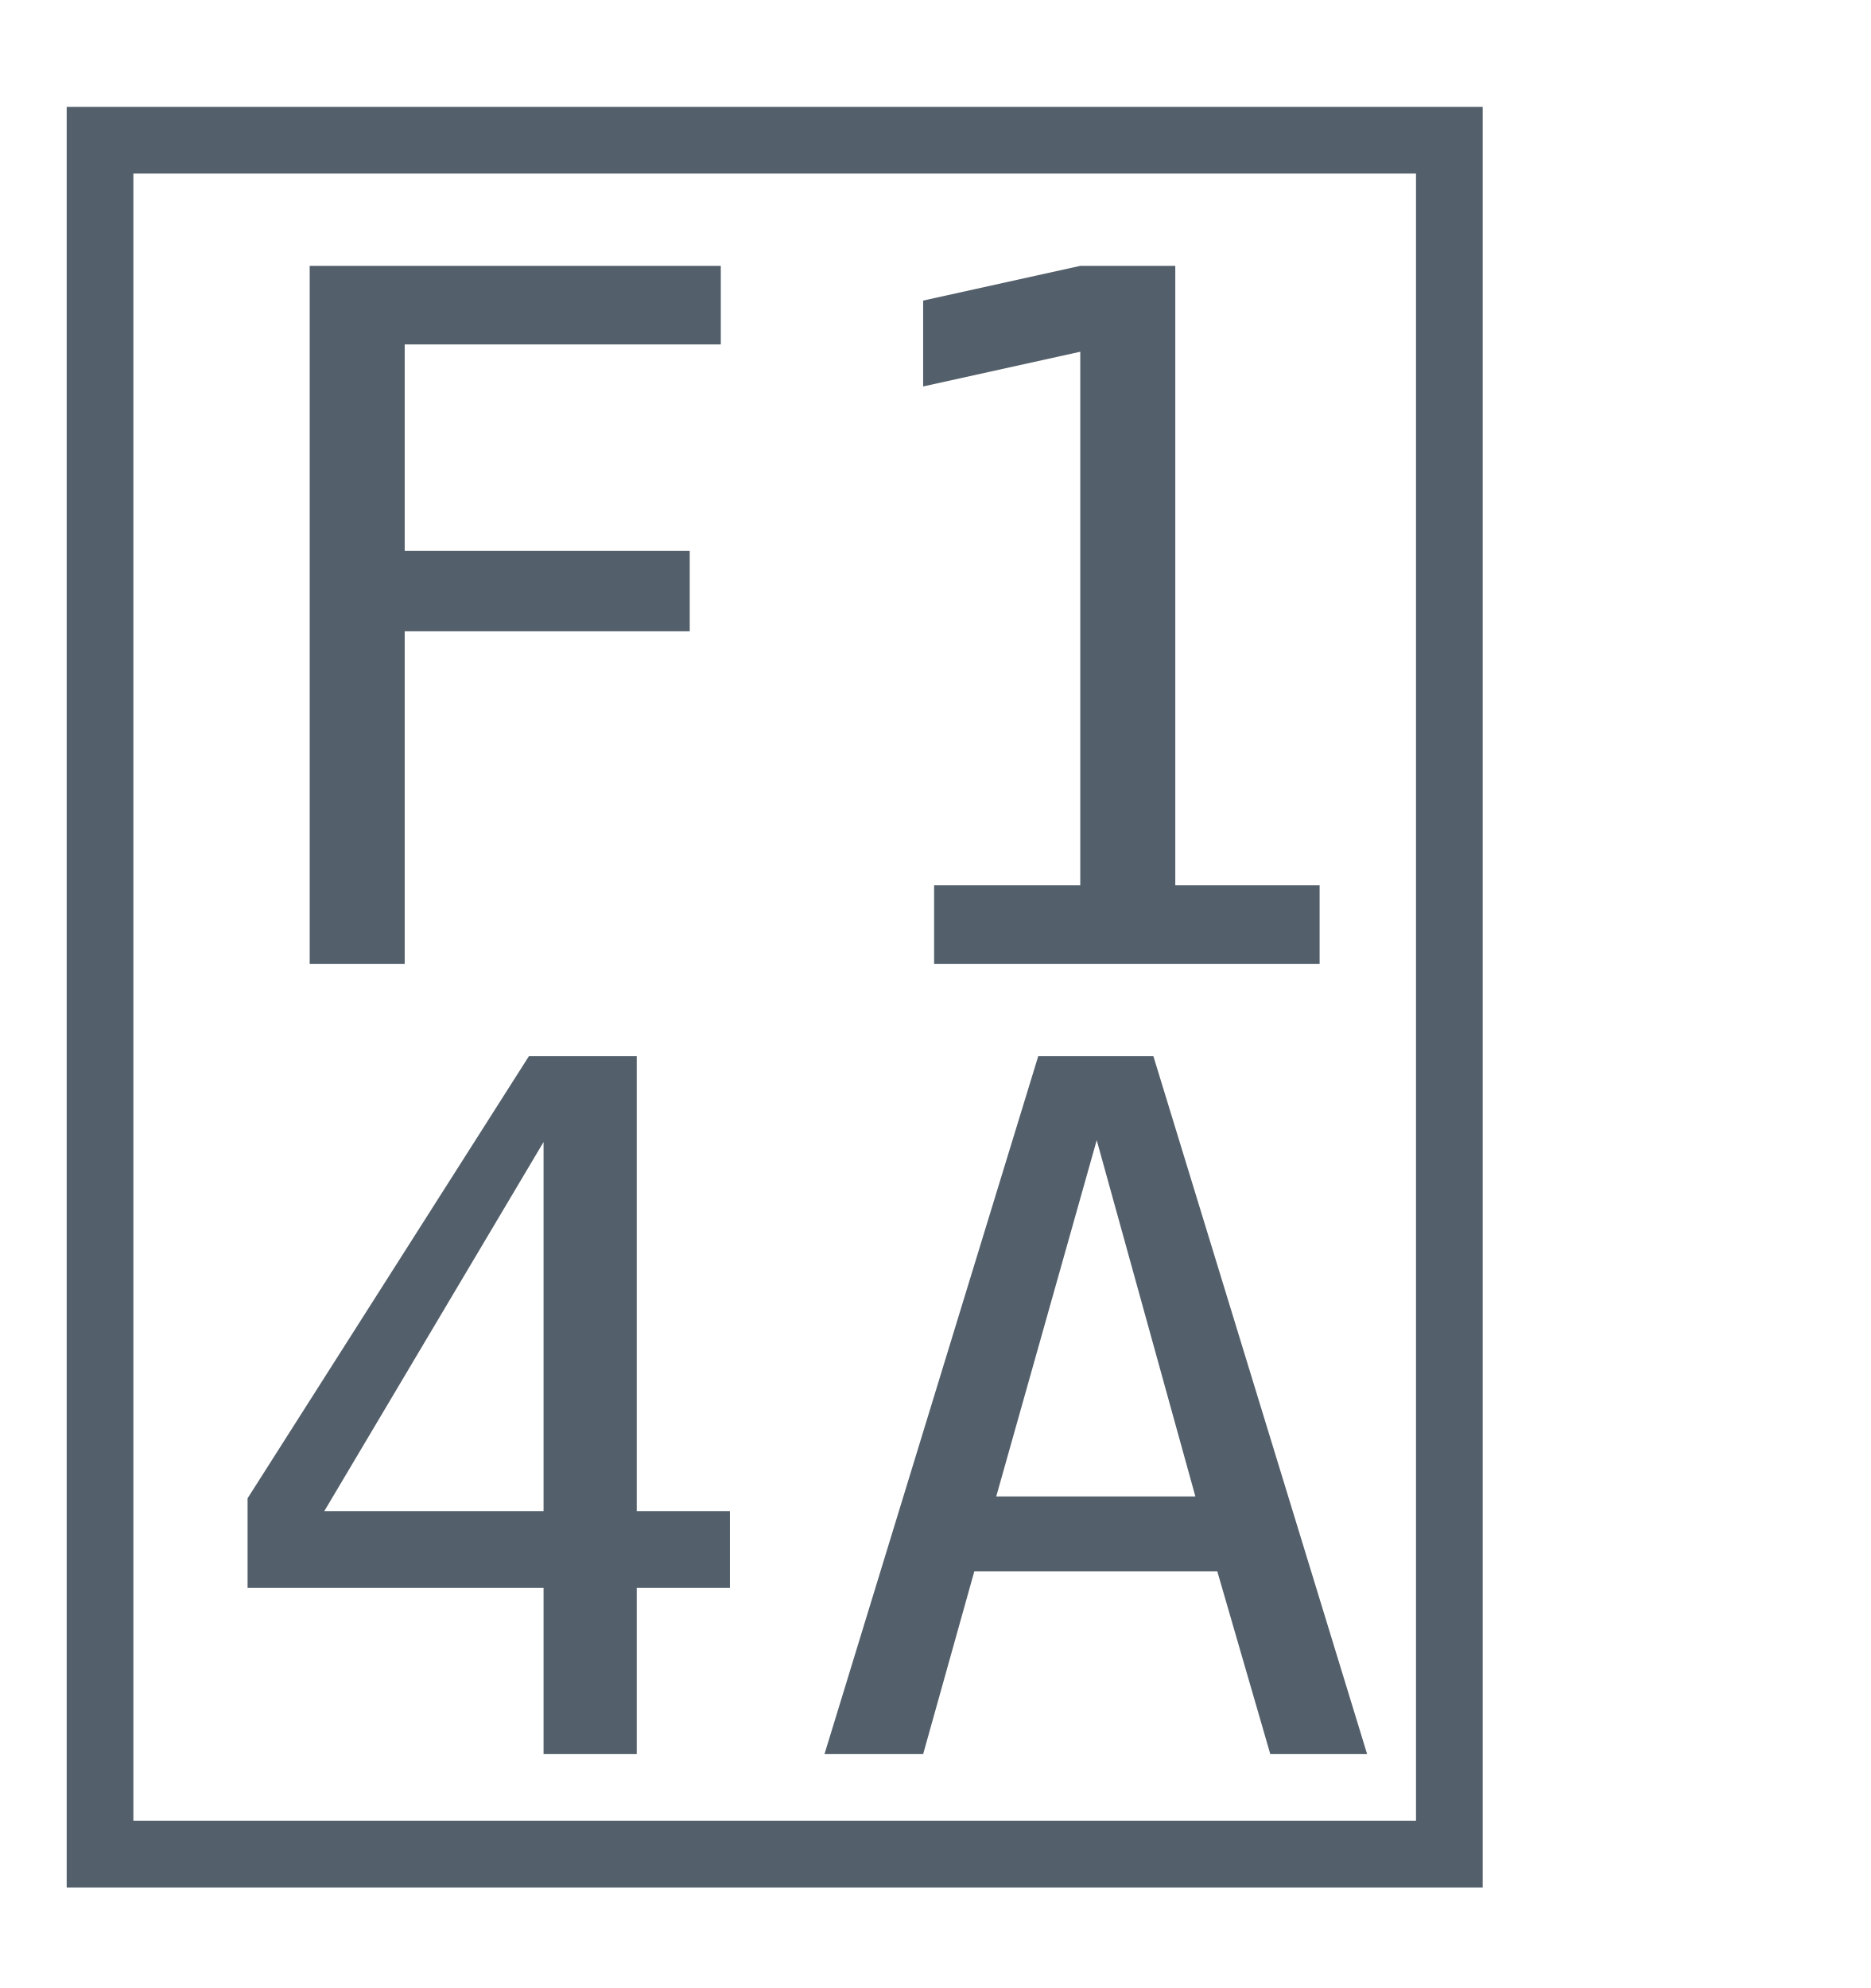
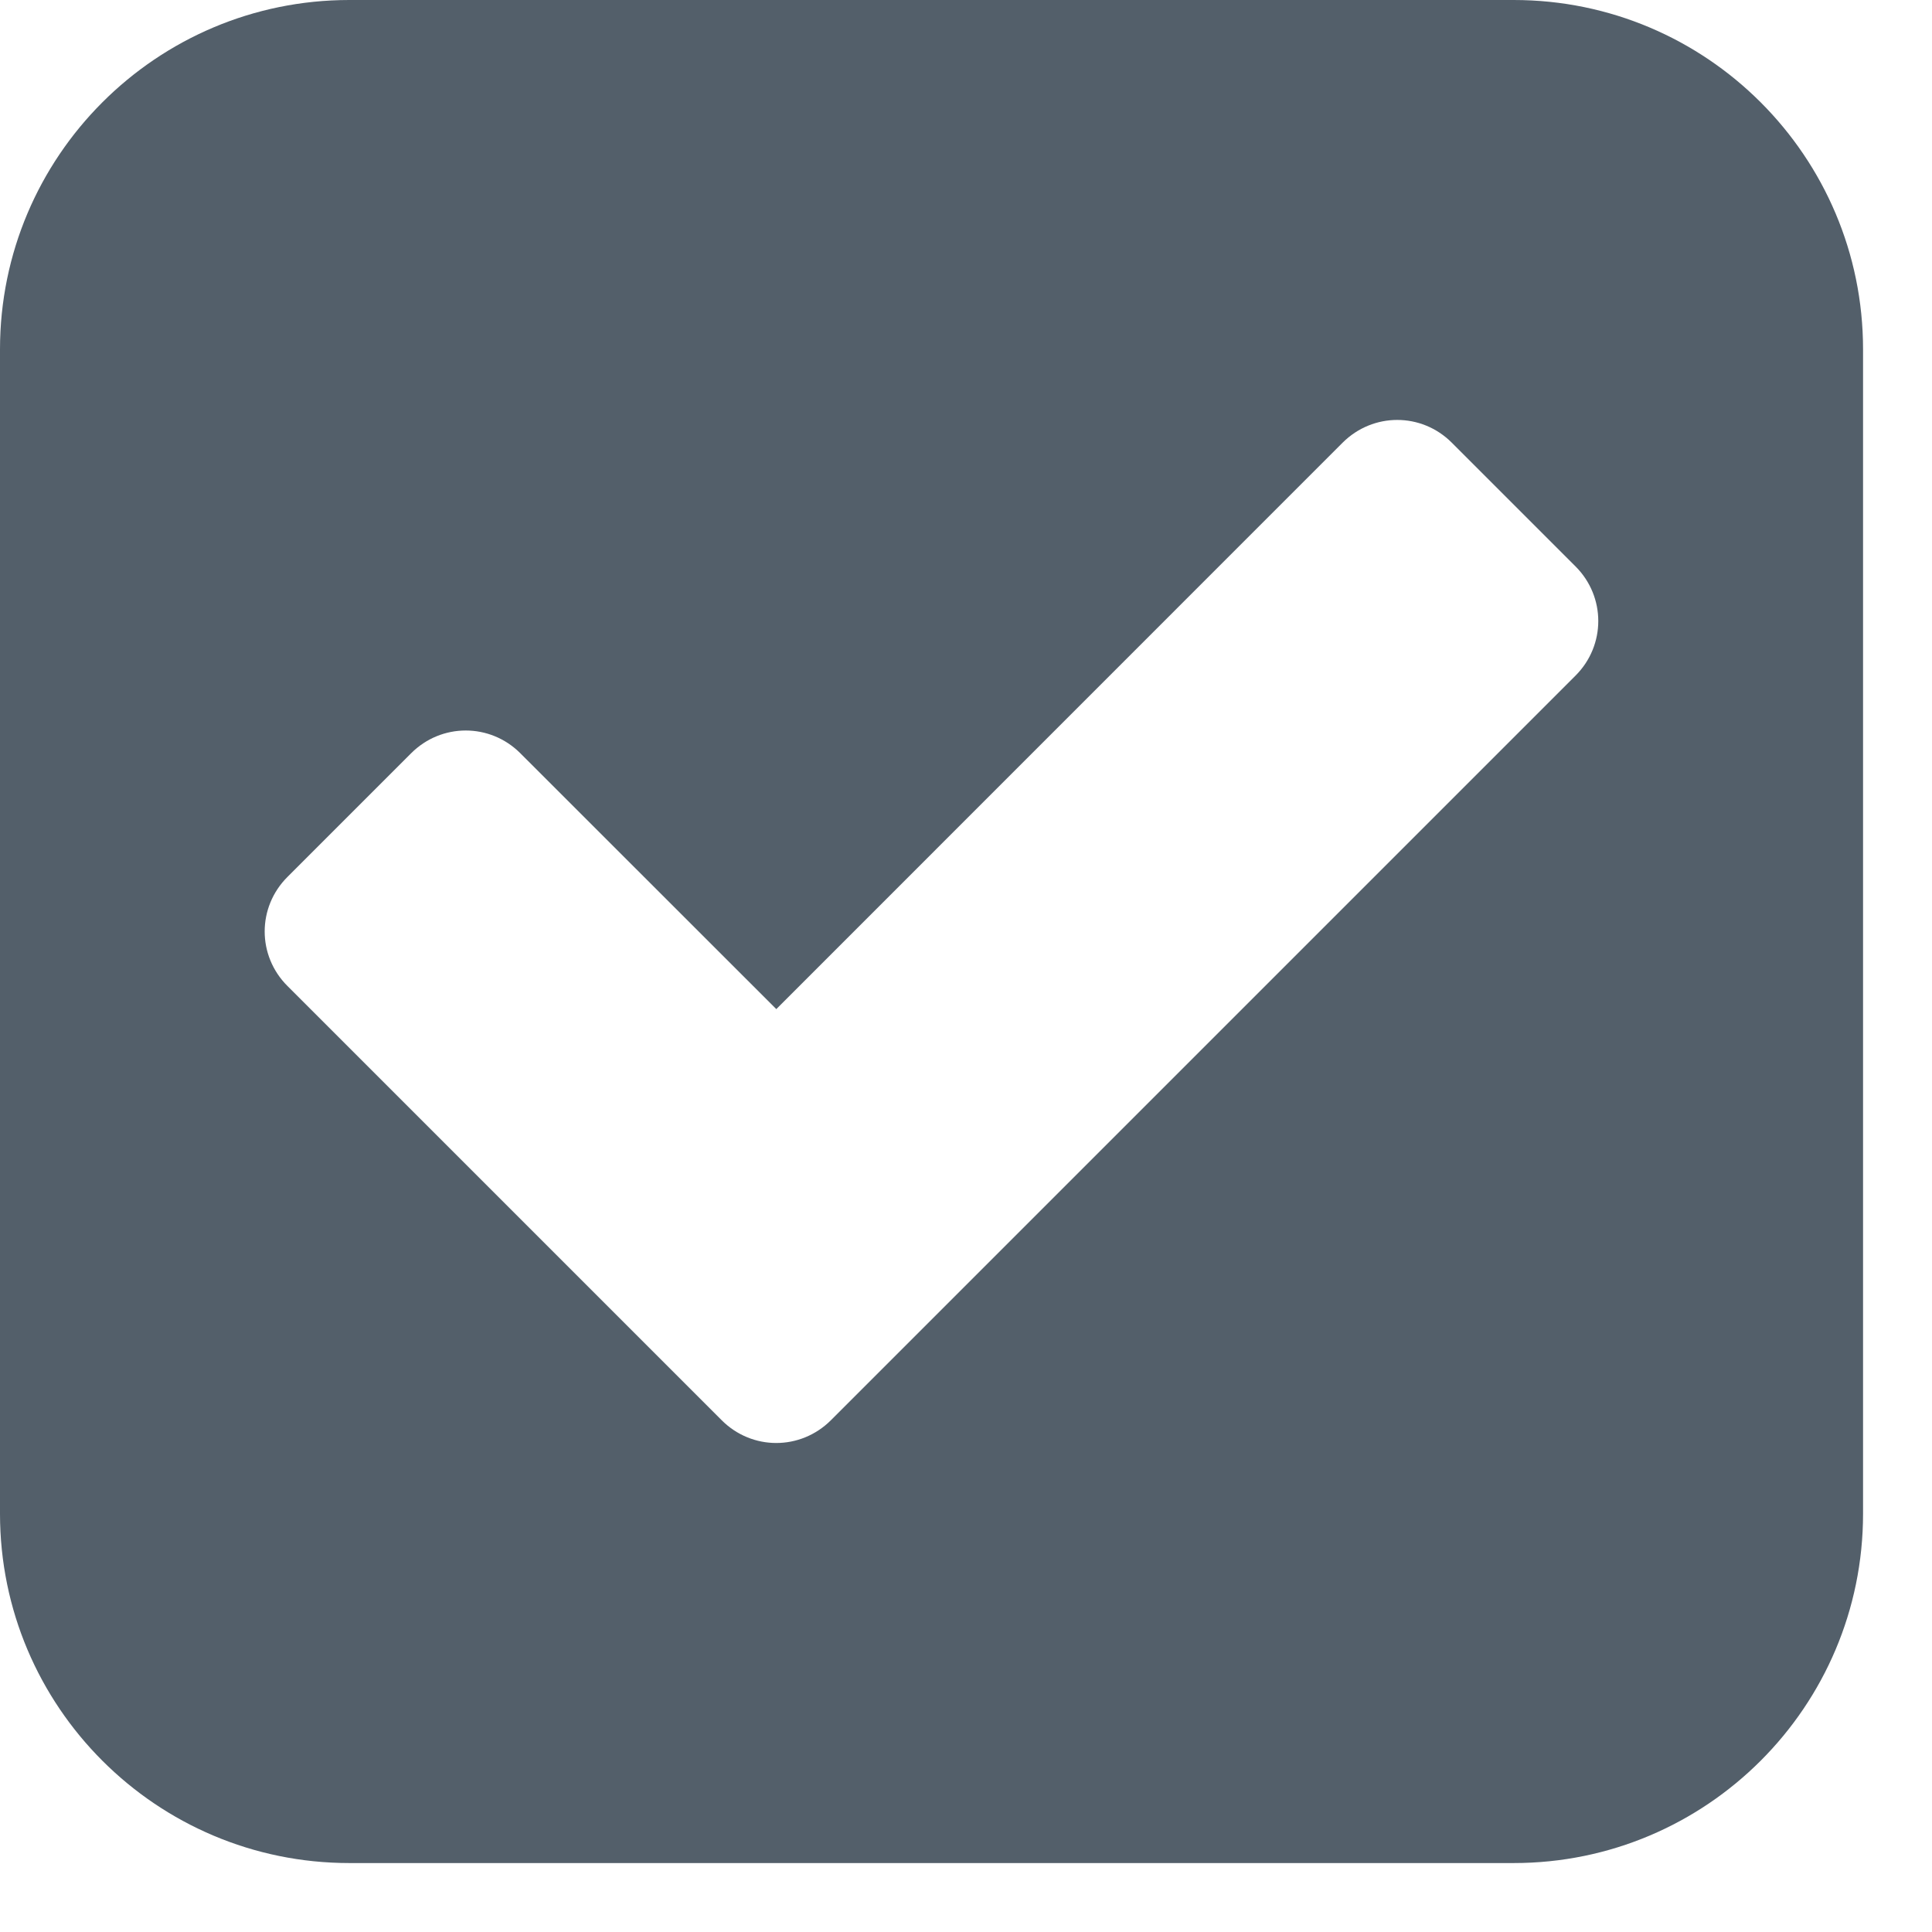
- <svg xmlns="http://www.w3.org/2000/svg" width="16px" height="17px" viewBox="0 0 16 17" version="1.1">
-   <g id="Page-1" stroke="none" stroke-width="1" fill="none" fill-rule="evenodd" font-family="FontAwesome" font-size="18" font-weight="normal">
-     <g id="Form-Builder---Address" transform="translate(-170, -409)" fill="#535F6A">
-       <g id="Group-35" transform="translate(135, 315)">
-         <g id="Group-34" transform="translate(35, 94)">
-           <text id="Check-Square---FontAwesome">
-             <tspan x="0" y="15"></tspan>
-           </text>
-         </g>
-       </g>
-     </g>
+ <svg xmlns="http://www.w3.org/2000/svg" width="16px" height="16px" viewBox="0 0 16 16" version="1.1">
+   <g id="Page-1" stroke="none" stroke-width="1" fill="none" fill-rule="evenodd">
+     <path d="M12.536,0 C14.133,0 15.429,1.296 15.429,2.893 L15.429,12.536 C15.429,14.133 14.133,15.429 12.536,15.429 L2.893,15.429 C1.296,15.429 0,14.133 0,12.536 L0,2.893 C0,1.296 1.296,0 2.893,0 L12.536,0 Z M12.023,3.666 C11.772,3.415 11.371,3.415 11.119,3.666 L11.119,3.666 L6.429,8.357 L4.309,6.238 C4.058,5.987 3.656,5.987 3.405,6.238 L3.405,6.238 L2.381,7.262 C2.129,7.513 2.129,7.915 2.381,8.166 L2.381,8.166 L5.977,11.762 C6.228,12.013 6.629,12.013 6.881,11.762 L6.881,11.762 L13.048,5.595 C13.299,5.344 13.299,4.942 13.048,4.691 L13.048,4.691 Z" id="Checkbox" fill="#535F6A" fill-rule="nonzero" />
  </g>
</svg>
